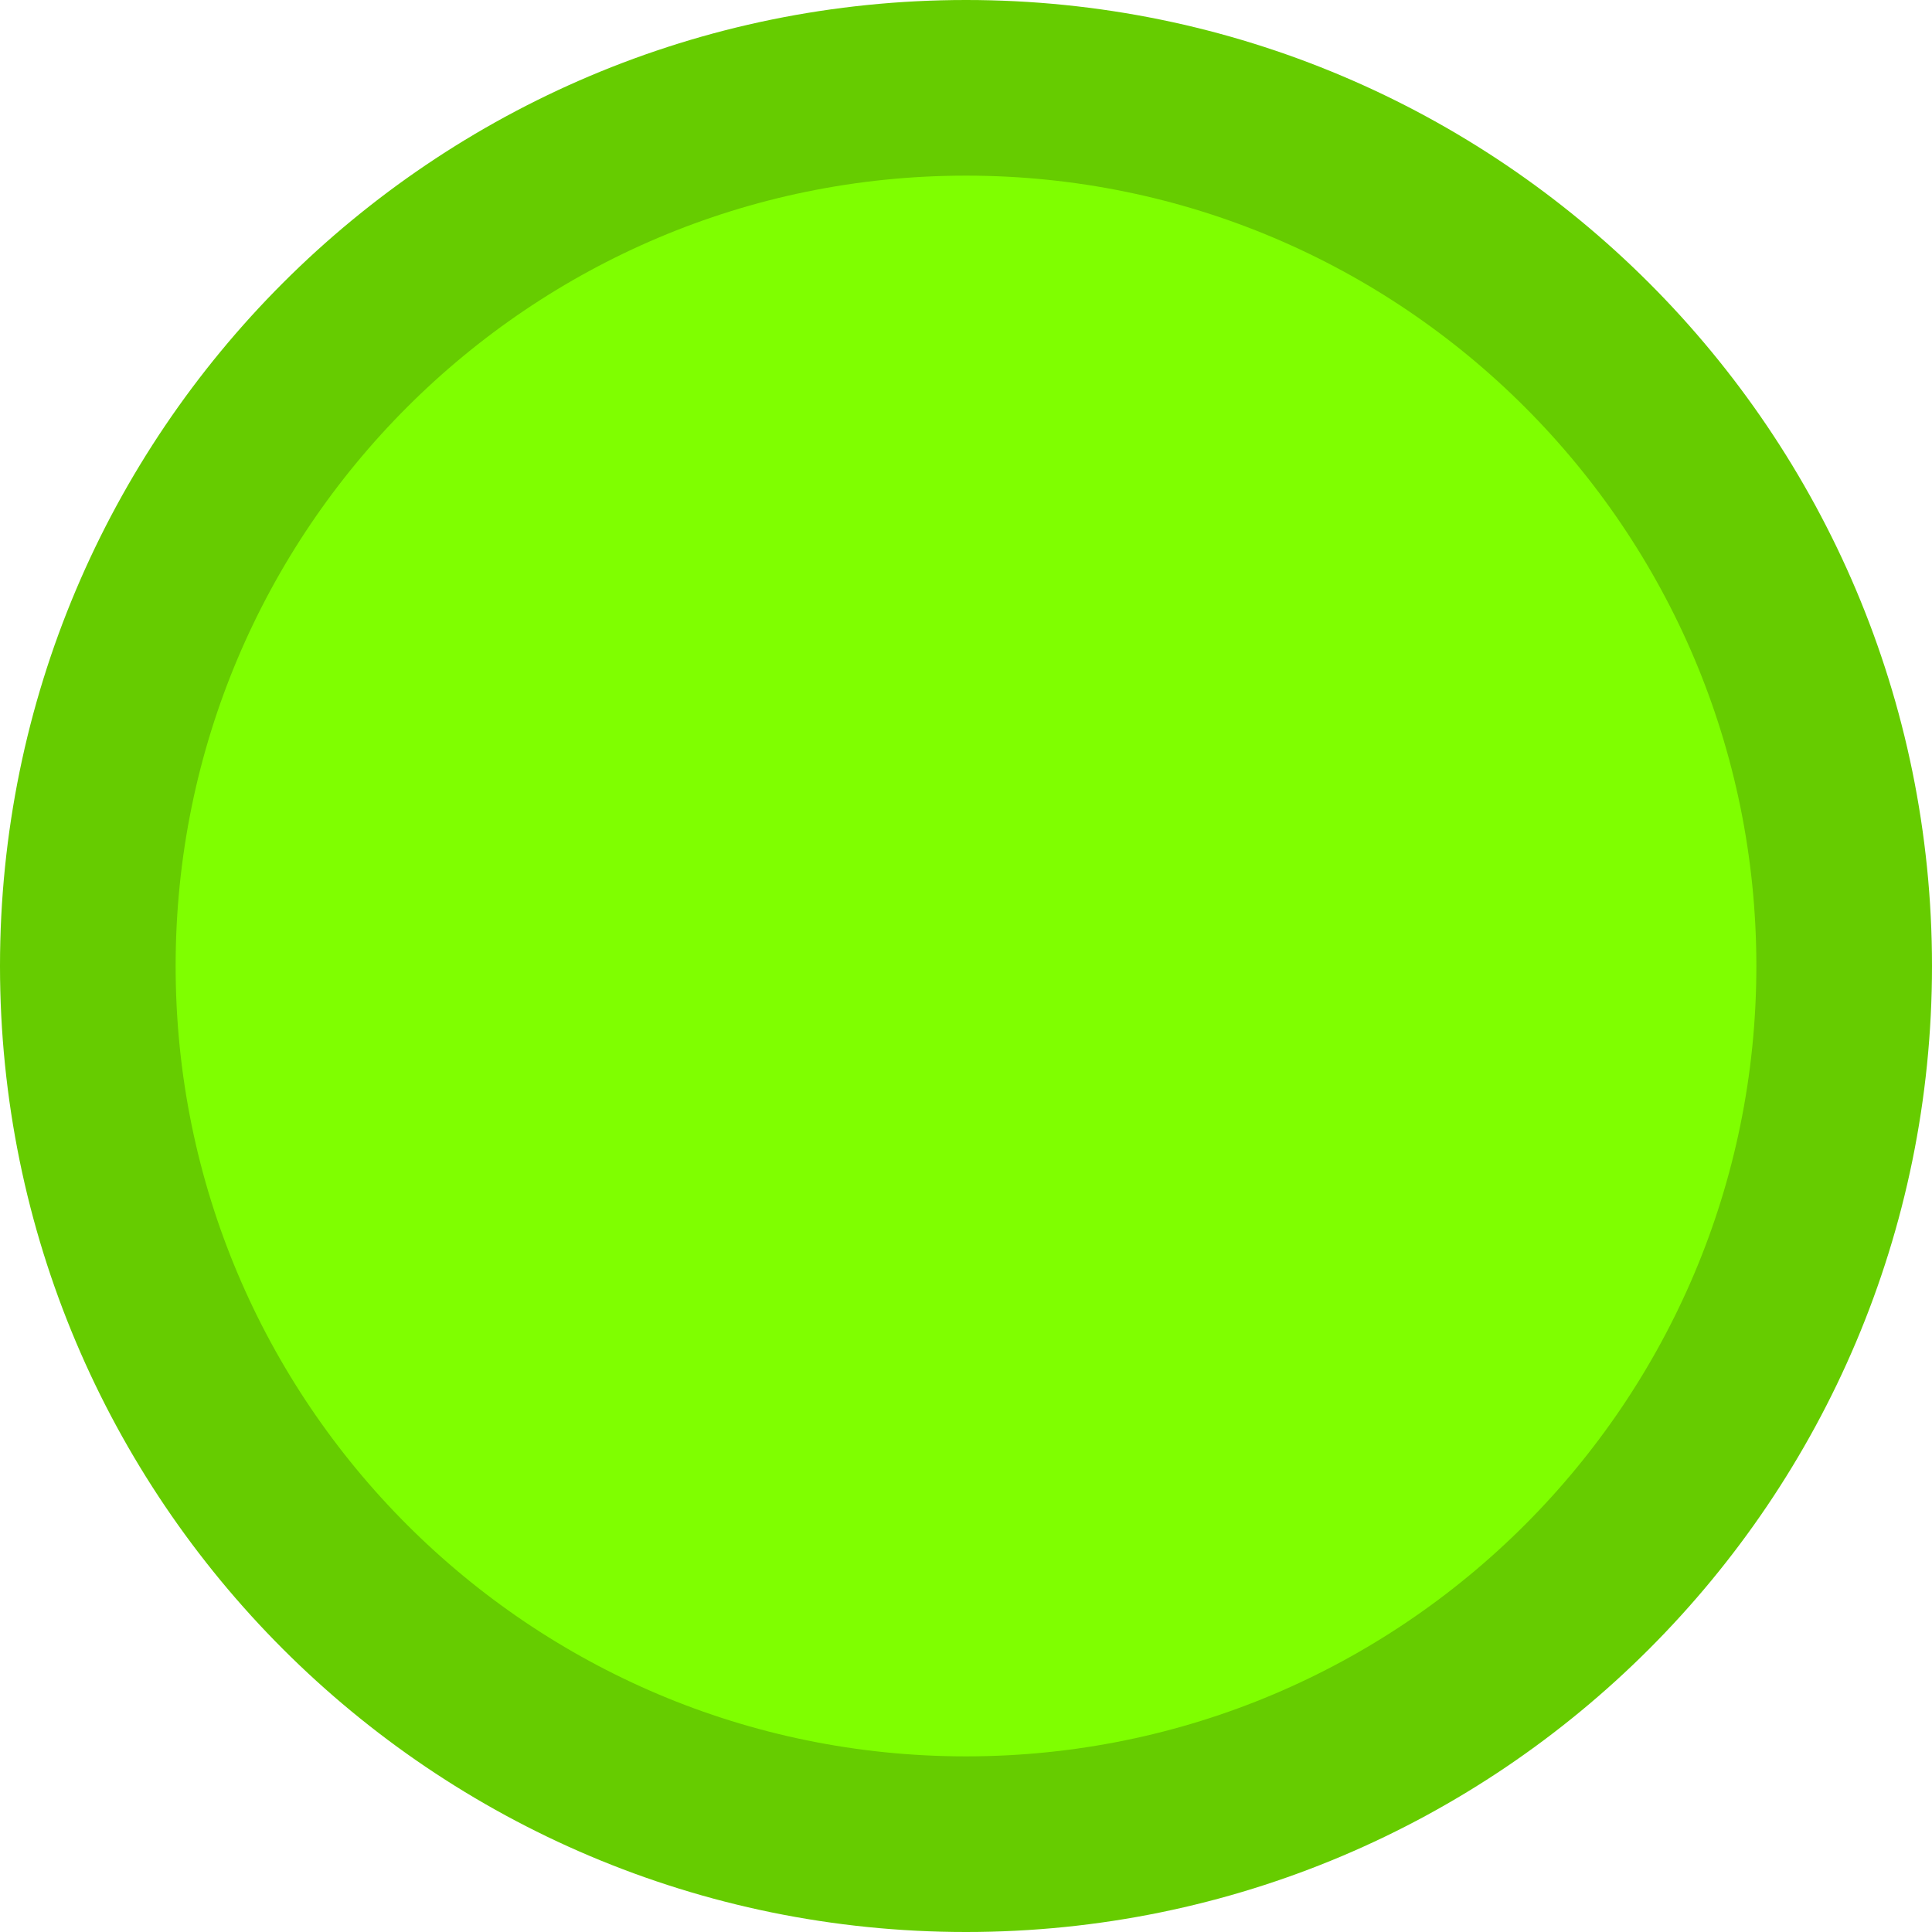
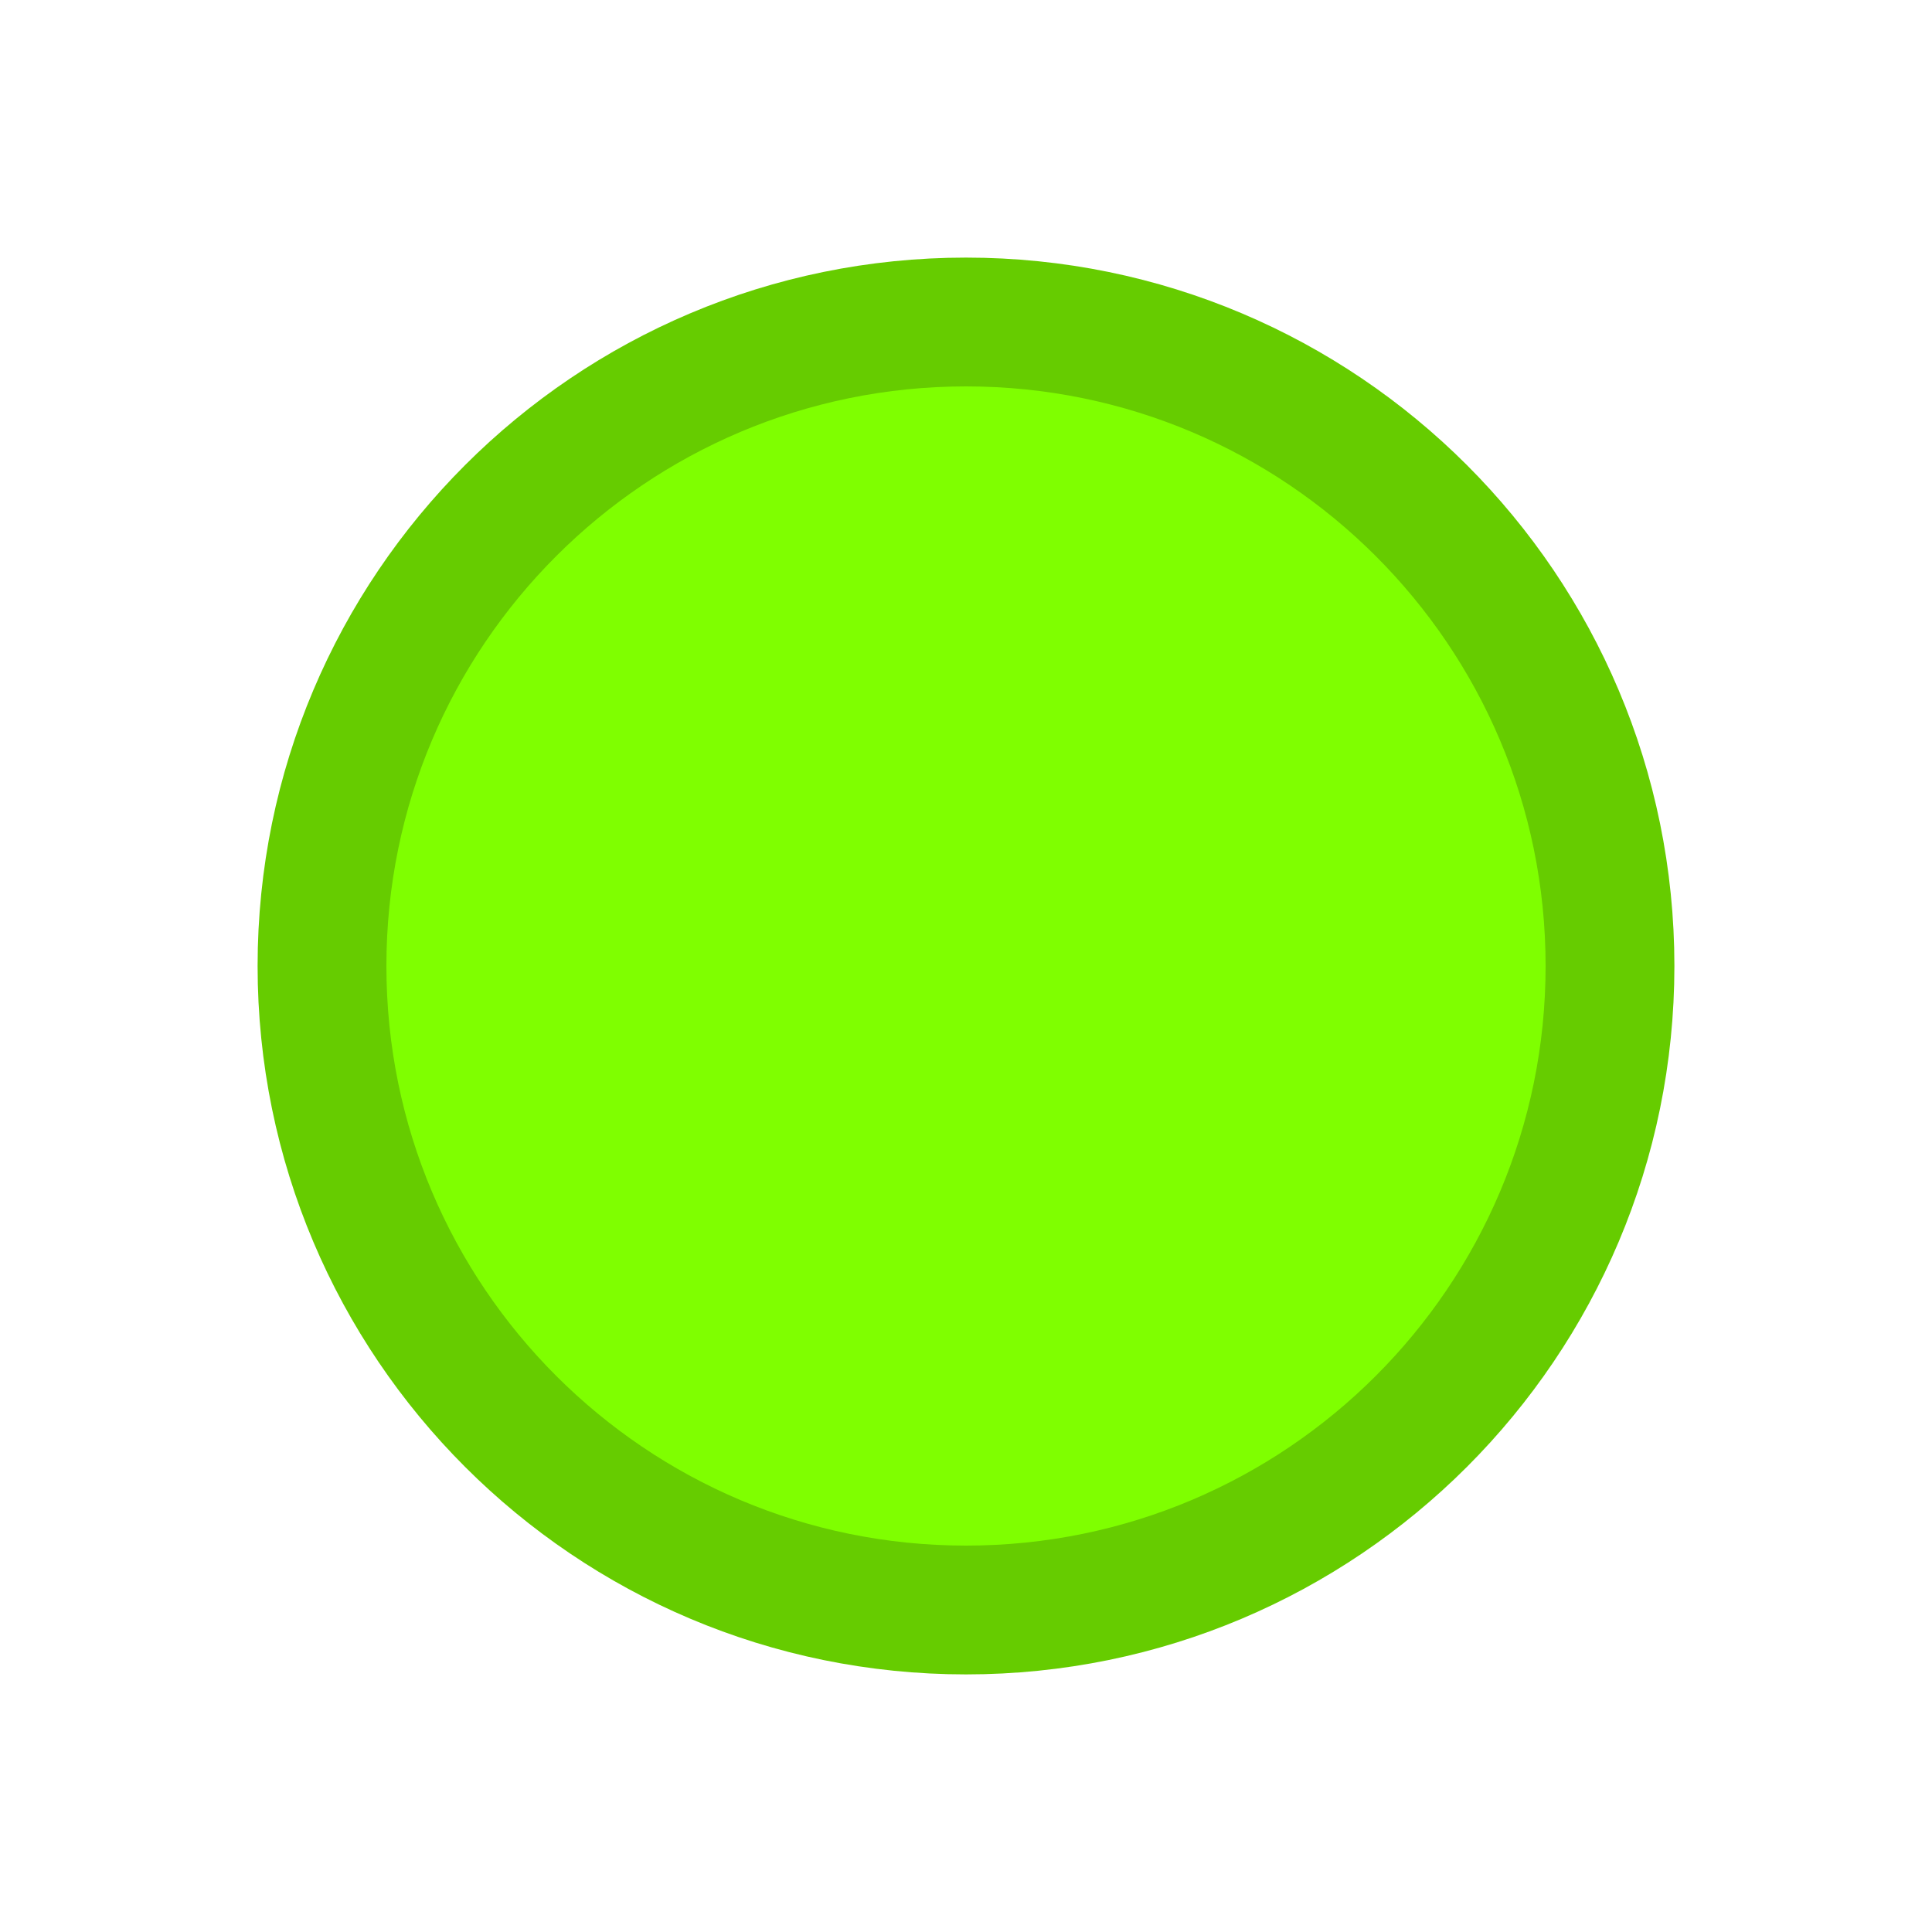
- <svg xmlns="http://www.w3.org/2000/svg" width="50px" height="50px" viewBox="0 0 22 22" id="api well symbol 4 - Oil Well">
+ <svg xmlns="http://www.w3.org/2000/svg" width="50px" height="50px" viewBox="0 0 30 30" id="api well symbol 4 - Oil Well">
  <g opacity="1.0">
-     <circle style="fill:chartreuse; stroke:#66cc00; stroke-width:2; stroke-opacity:1" cx="11" cy="11" r="10" />
+     <circle style="fill:chartreuse; stroke:#66cc00; stroke-width:2; stroke-opacity:1" cx="15" cy="15" r="10" />
  </g>
</svg>
